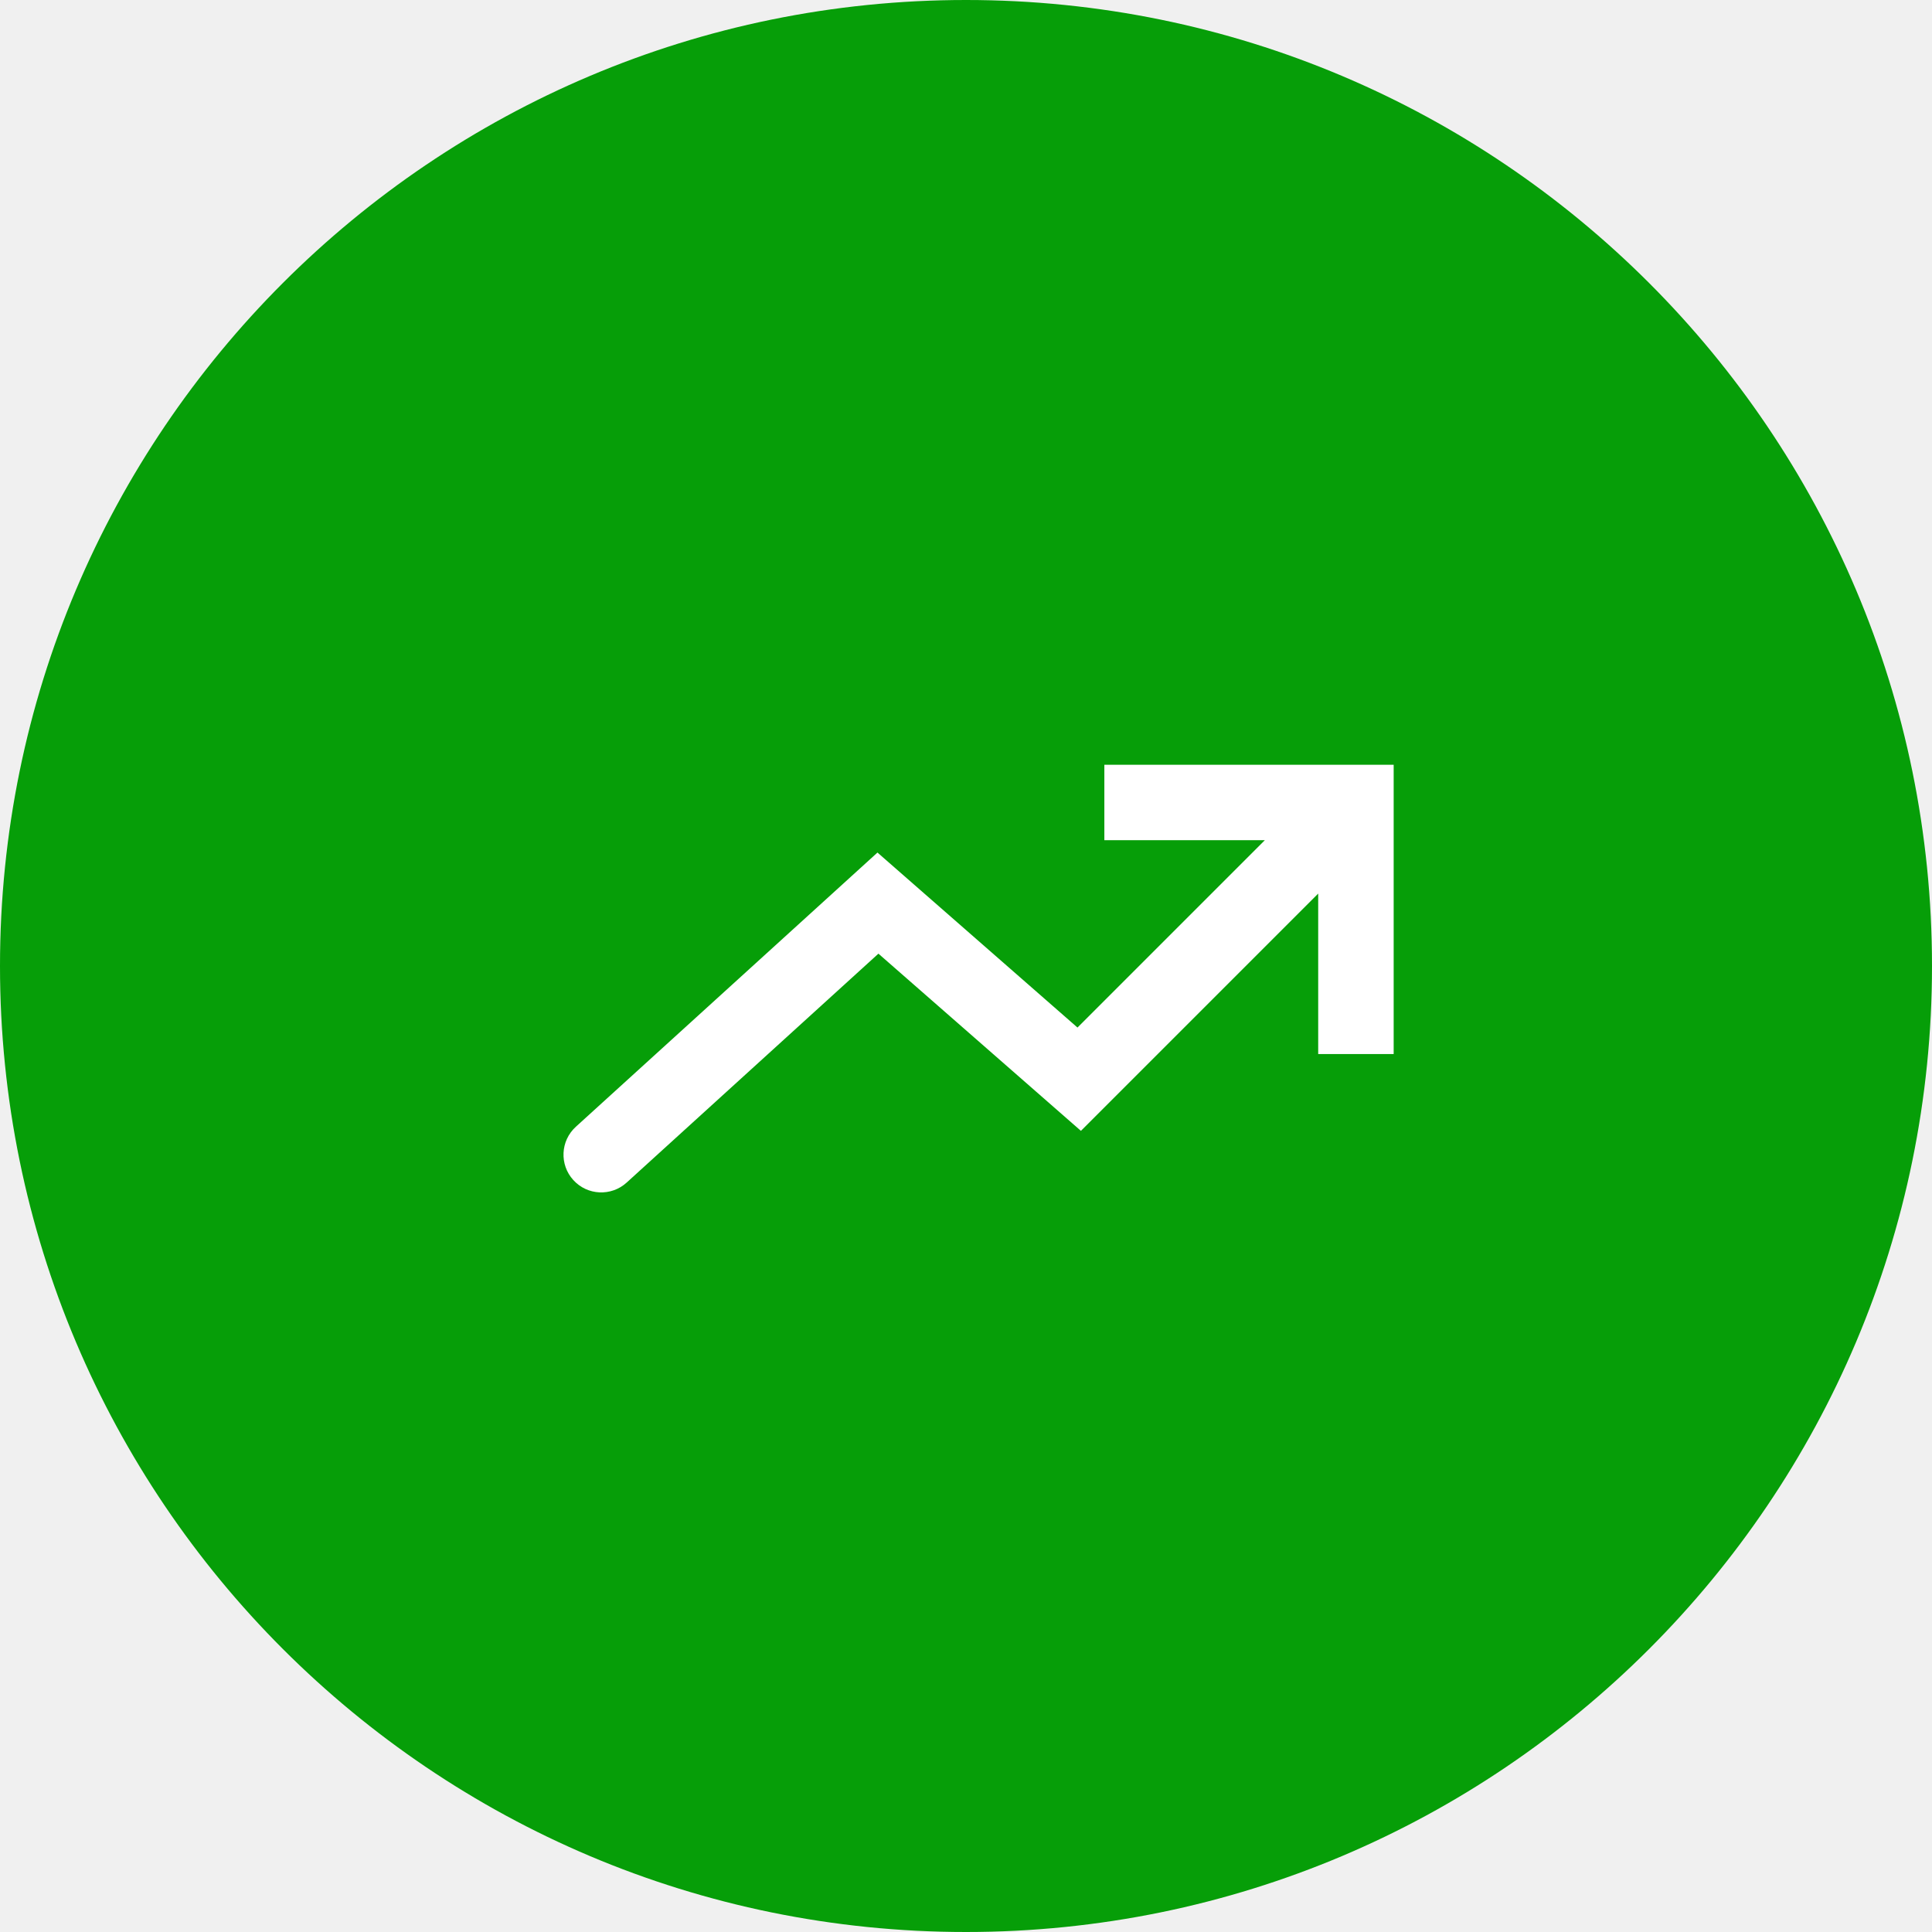
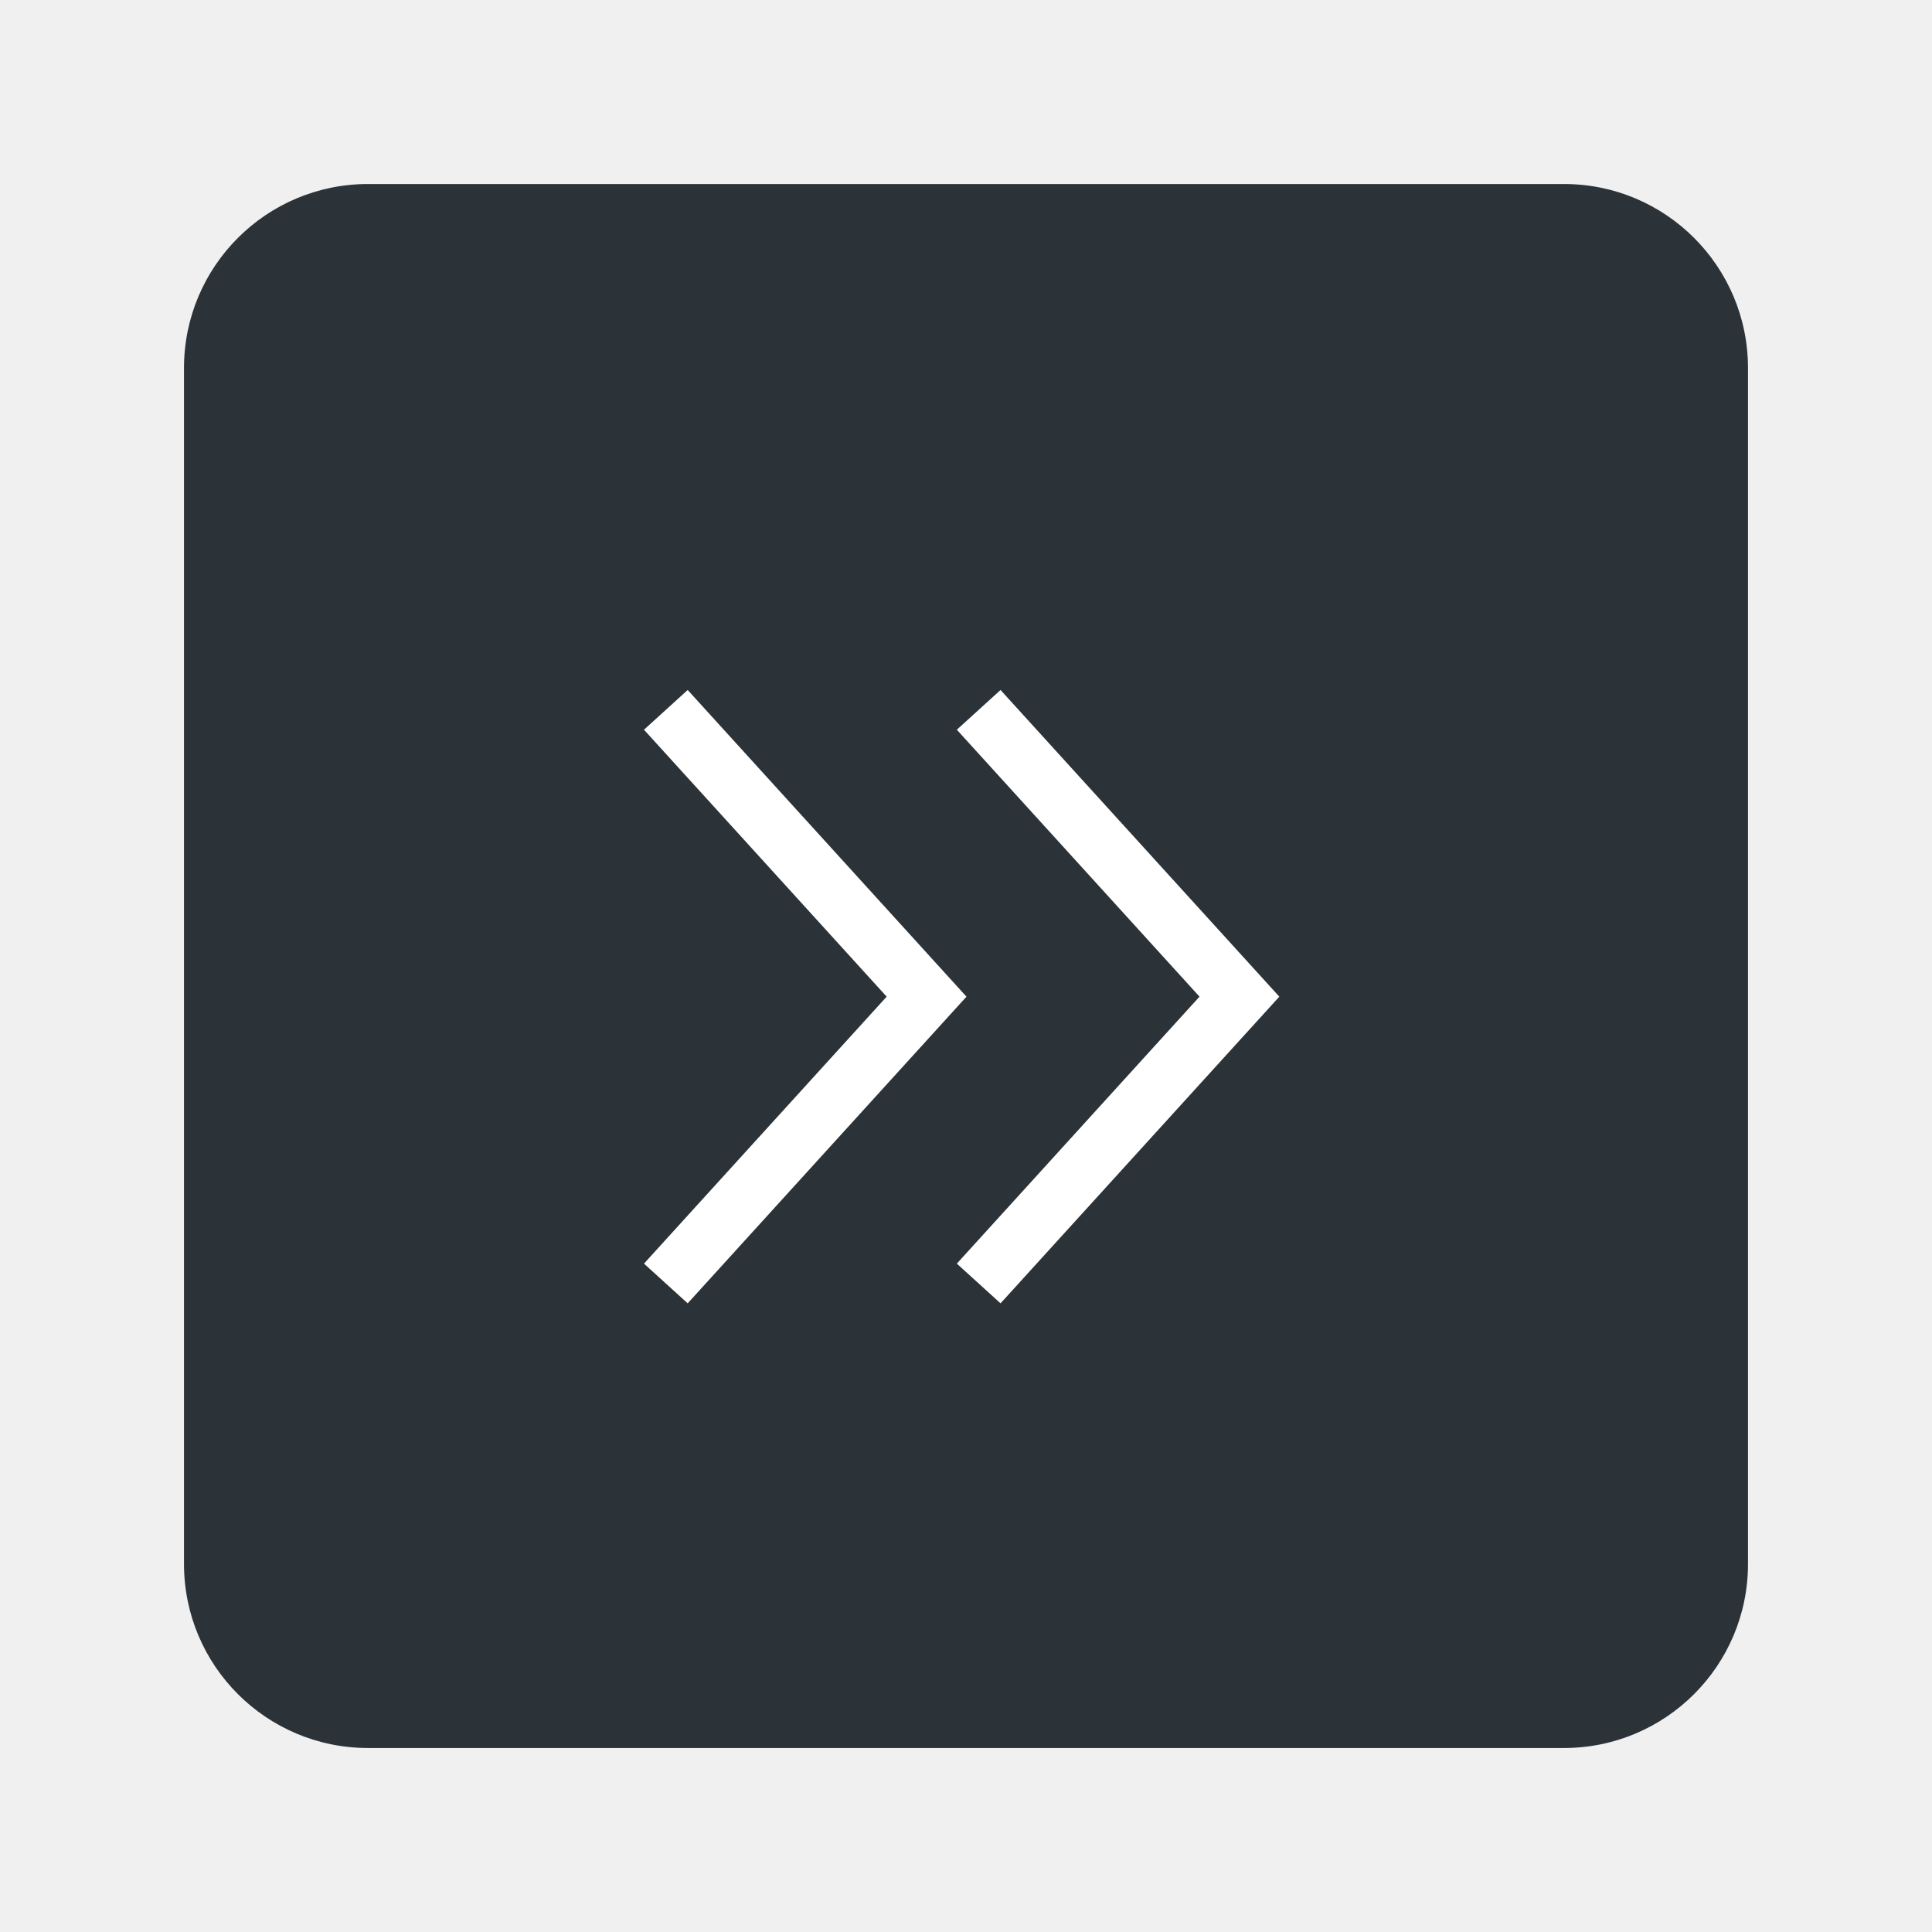
- <svg xmlns="http://www.w3.org/2000/svg" width="64" height="64" viewBox="0 0 64 64" fill="none">
-   <circle cx="32" cy="32" r="32" fill="#069E08" />
-   <path fill-rule="evenodd" clip-rule="evenodd" d="M18.992 39.091C19.456 39.602 20.247 39.639 20.758 39.175L29.099 31.591L35.807 37.461L43.667 29.601V34.917H46.167V27.833V26.587V26.579V25.333H44.922H44.912H43.667H36.583V27.833H41.899L35.693 34.039L29.067 28.242L19.076 37.325C18.565 37.789 18.527 38.58 18.992 39.091Z" fill="white" />
+ <svg xmlns="http://www.w3.org/2000/svg" width="128" height="128" viewBox="0 0 128 128" fill="none">
+   <rect x="12.19" y="12.191" width="103.619" height="103.619" rx="12.191" fill="#2C3338" />
+   <g style="mix-blend-mode:screen">
+     <path fill-rule="evenodd" clip-rule="evenodd" d="M42.666 48.346L58.744 66.031L42.666 83.718L45.561 86.349L62.835 67.347L64.031 66.032L62.835 64.716L45.561 45.714L42.666 48.346ZM63.393 48.346L79.471 66.031L63.393 83.718L66.288 86.349L83.562 67.347L84.758 66.032L83.562 64.716L66.288 45.714L63.393 48.346Z" fill="white" />
+   </g>
</svg>
